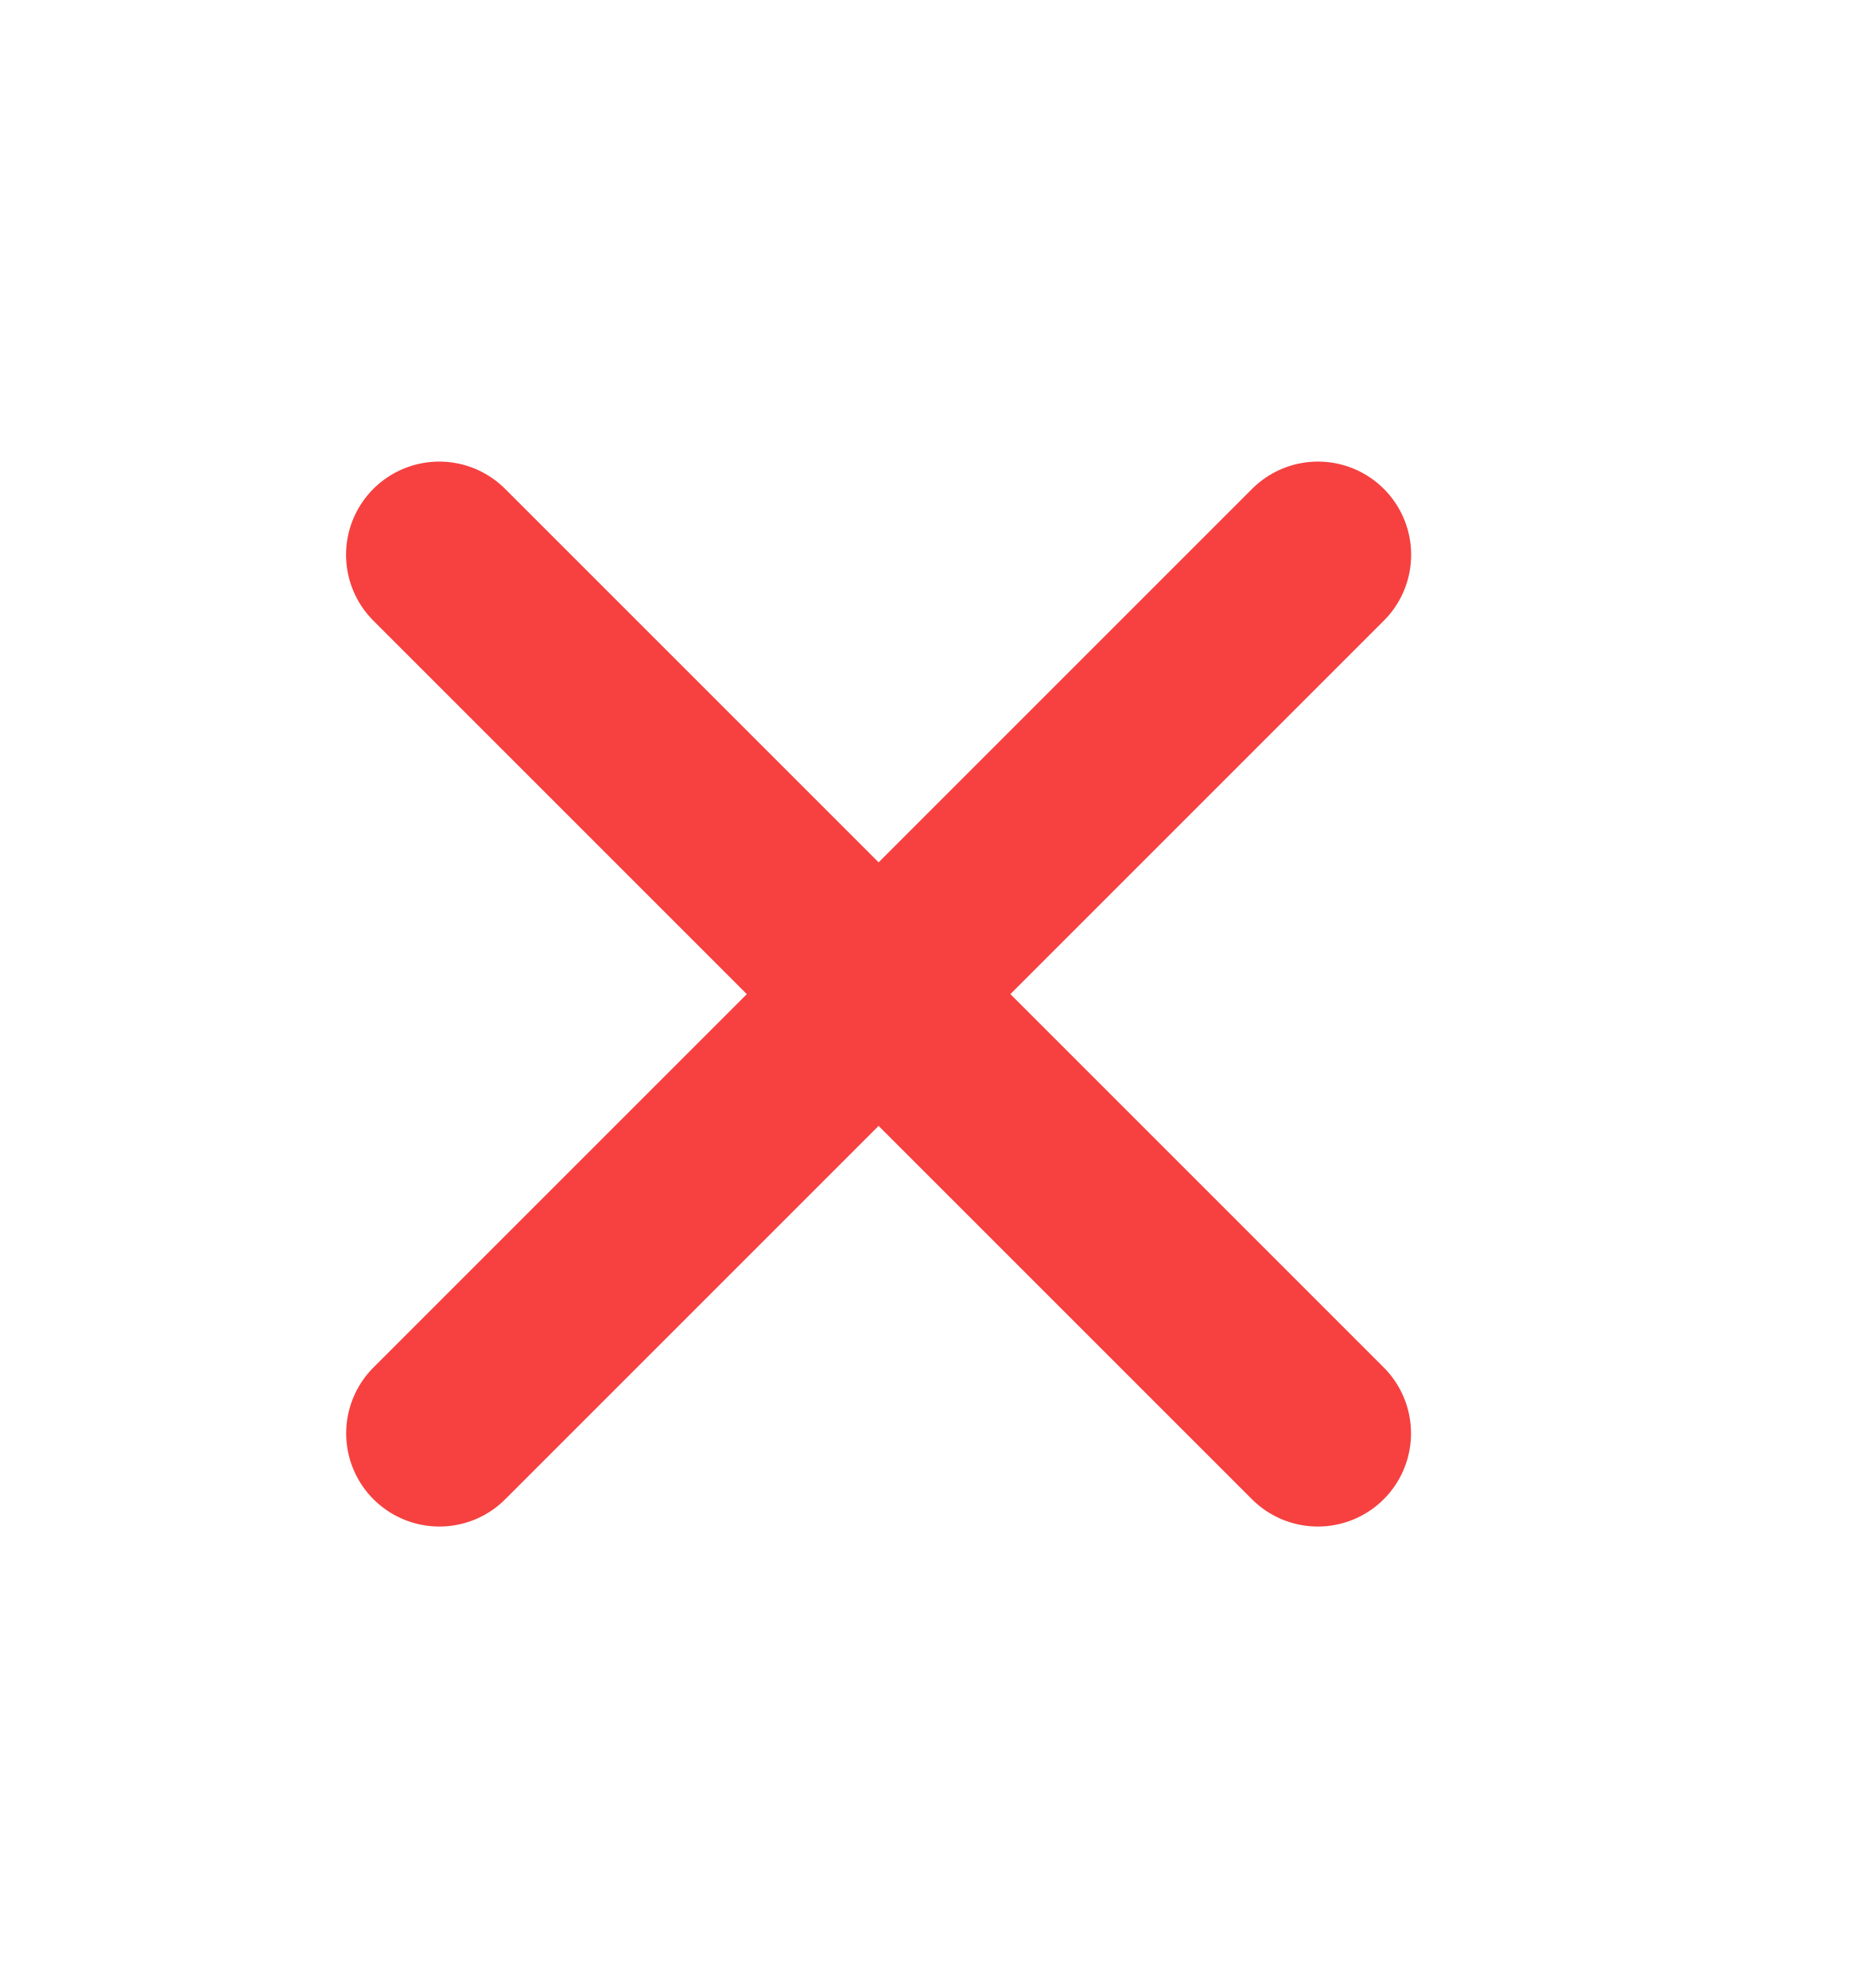
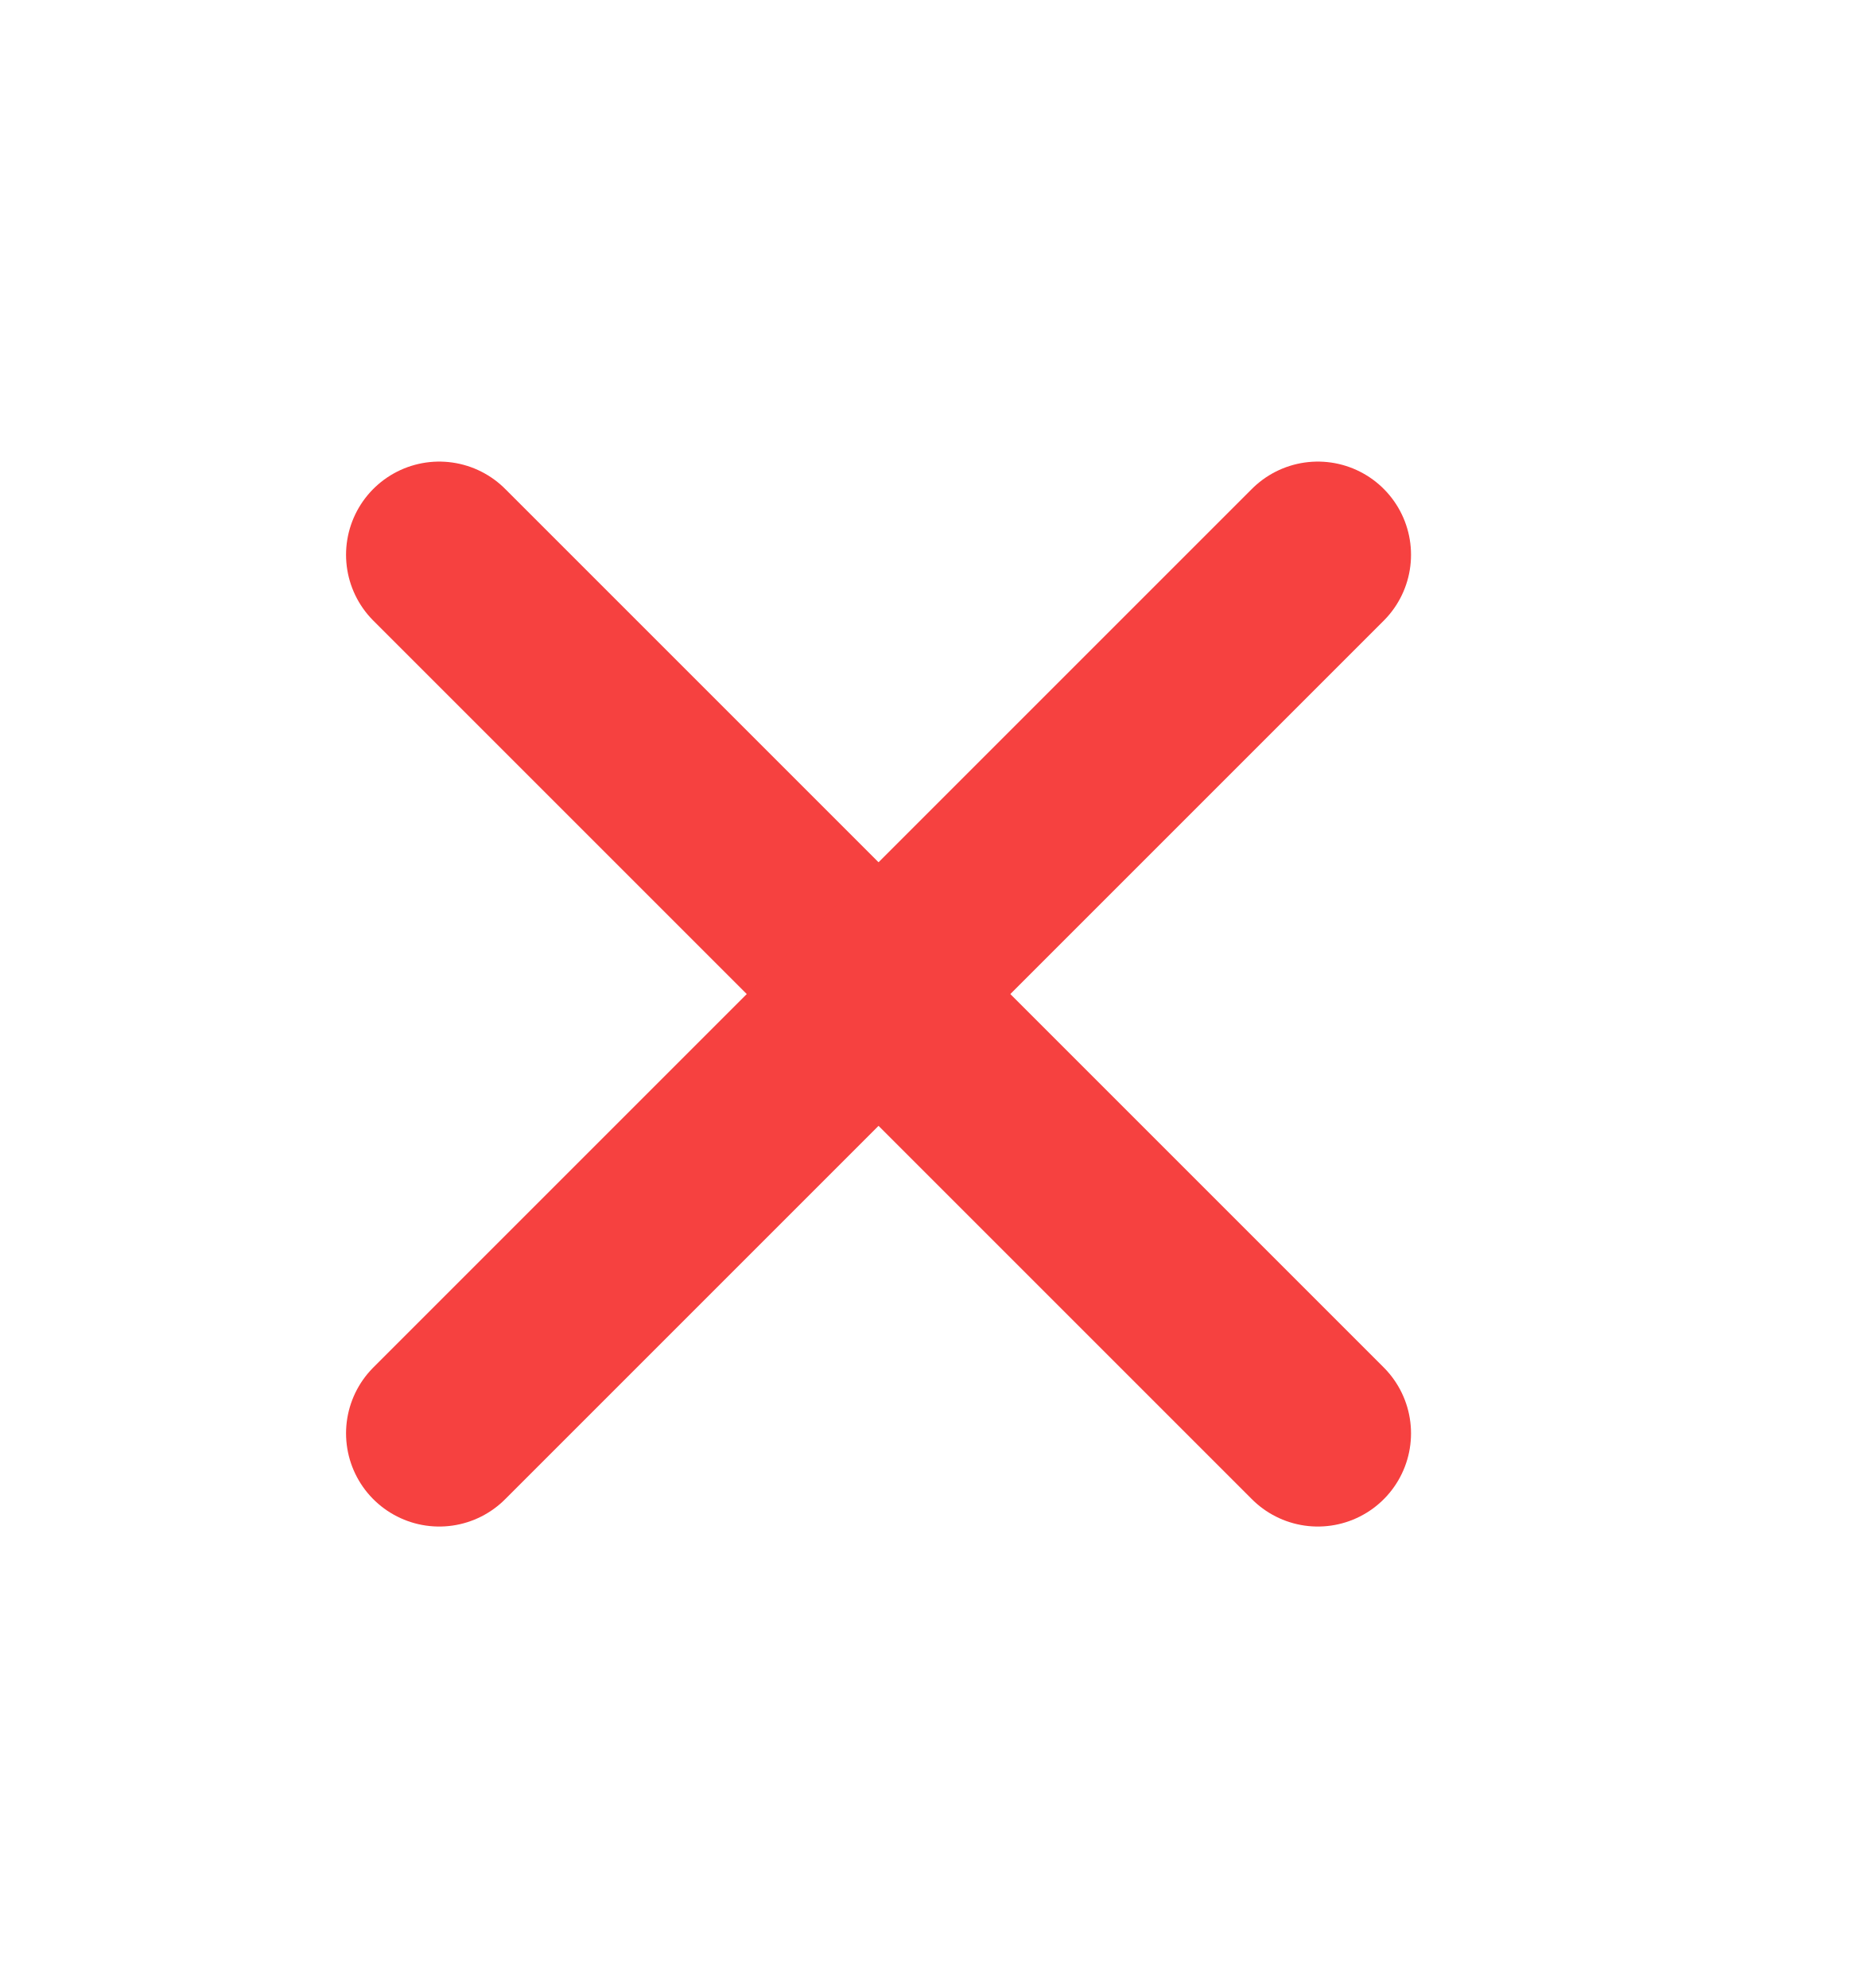
<svg xmlns="http://www.w3.org/2000/svg" width="15" height="16" viewBox="0 0 15 16" fill="none">
  <path d="M3.535 4.465L10.606 11.536" stroke="#F64140" stroke-width="1.5" stroke-linecap="round" />
-   <path d="M10.607 4.465L3.536 11.536" stroke="#F64140" stroke-width="1.5" stroke-linecap="round" />
+   <path d="M10.606 4.465L3.535 11.536" stroke="#F64140" stroke-width="1.5" stroke-linecap="round" />
</svg>
